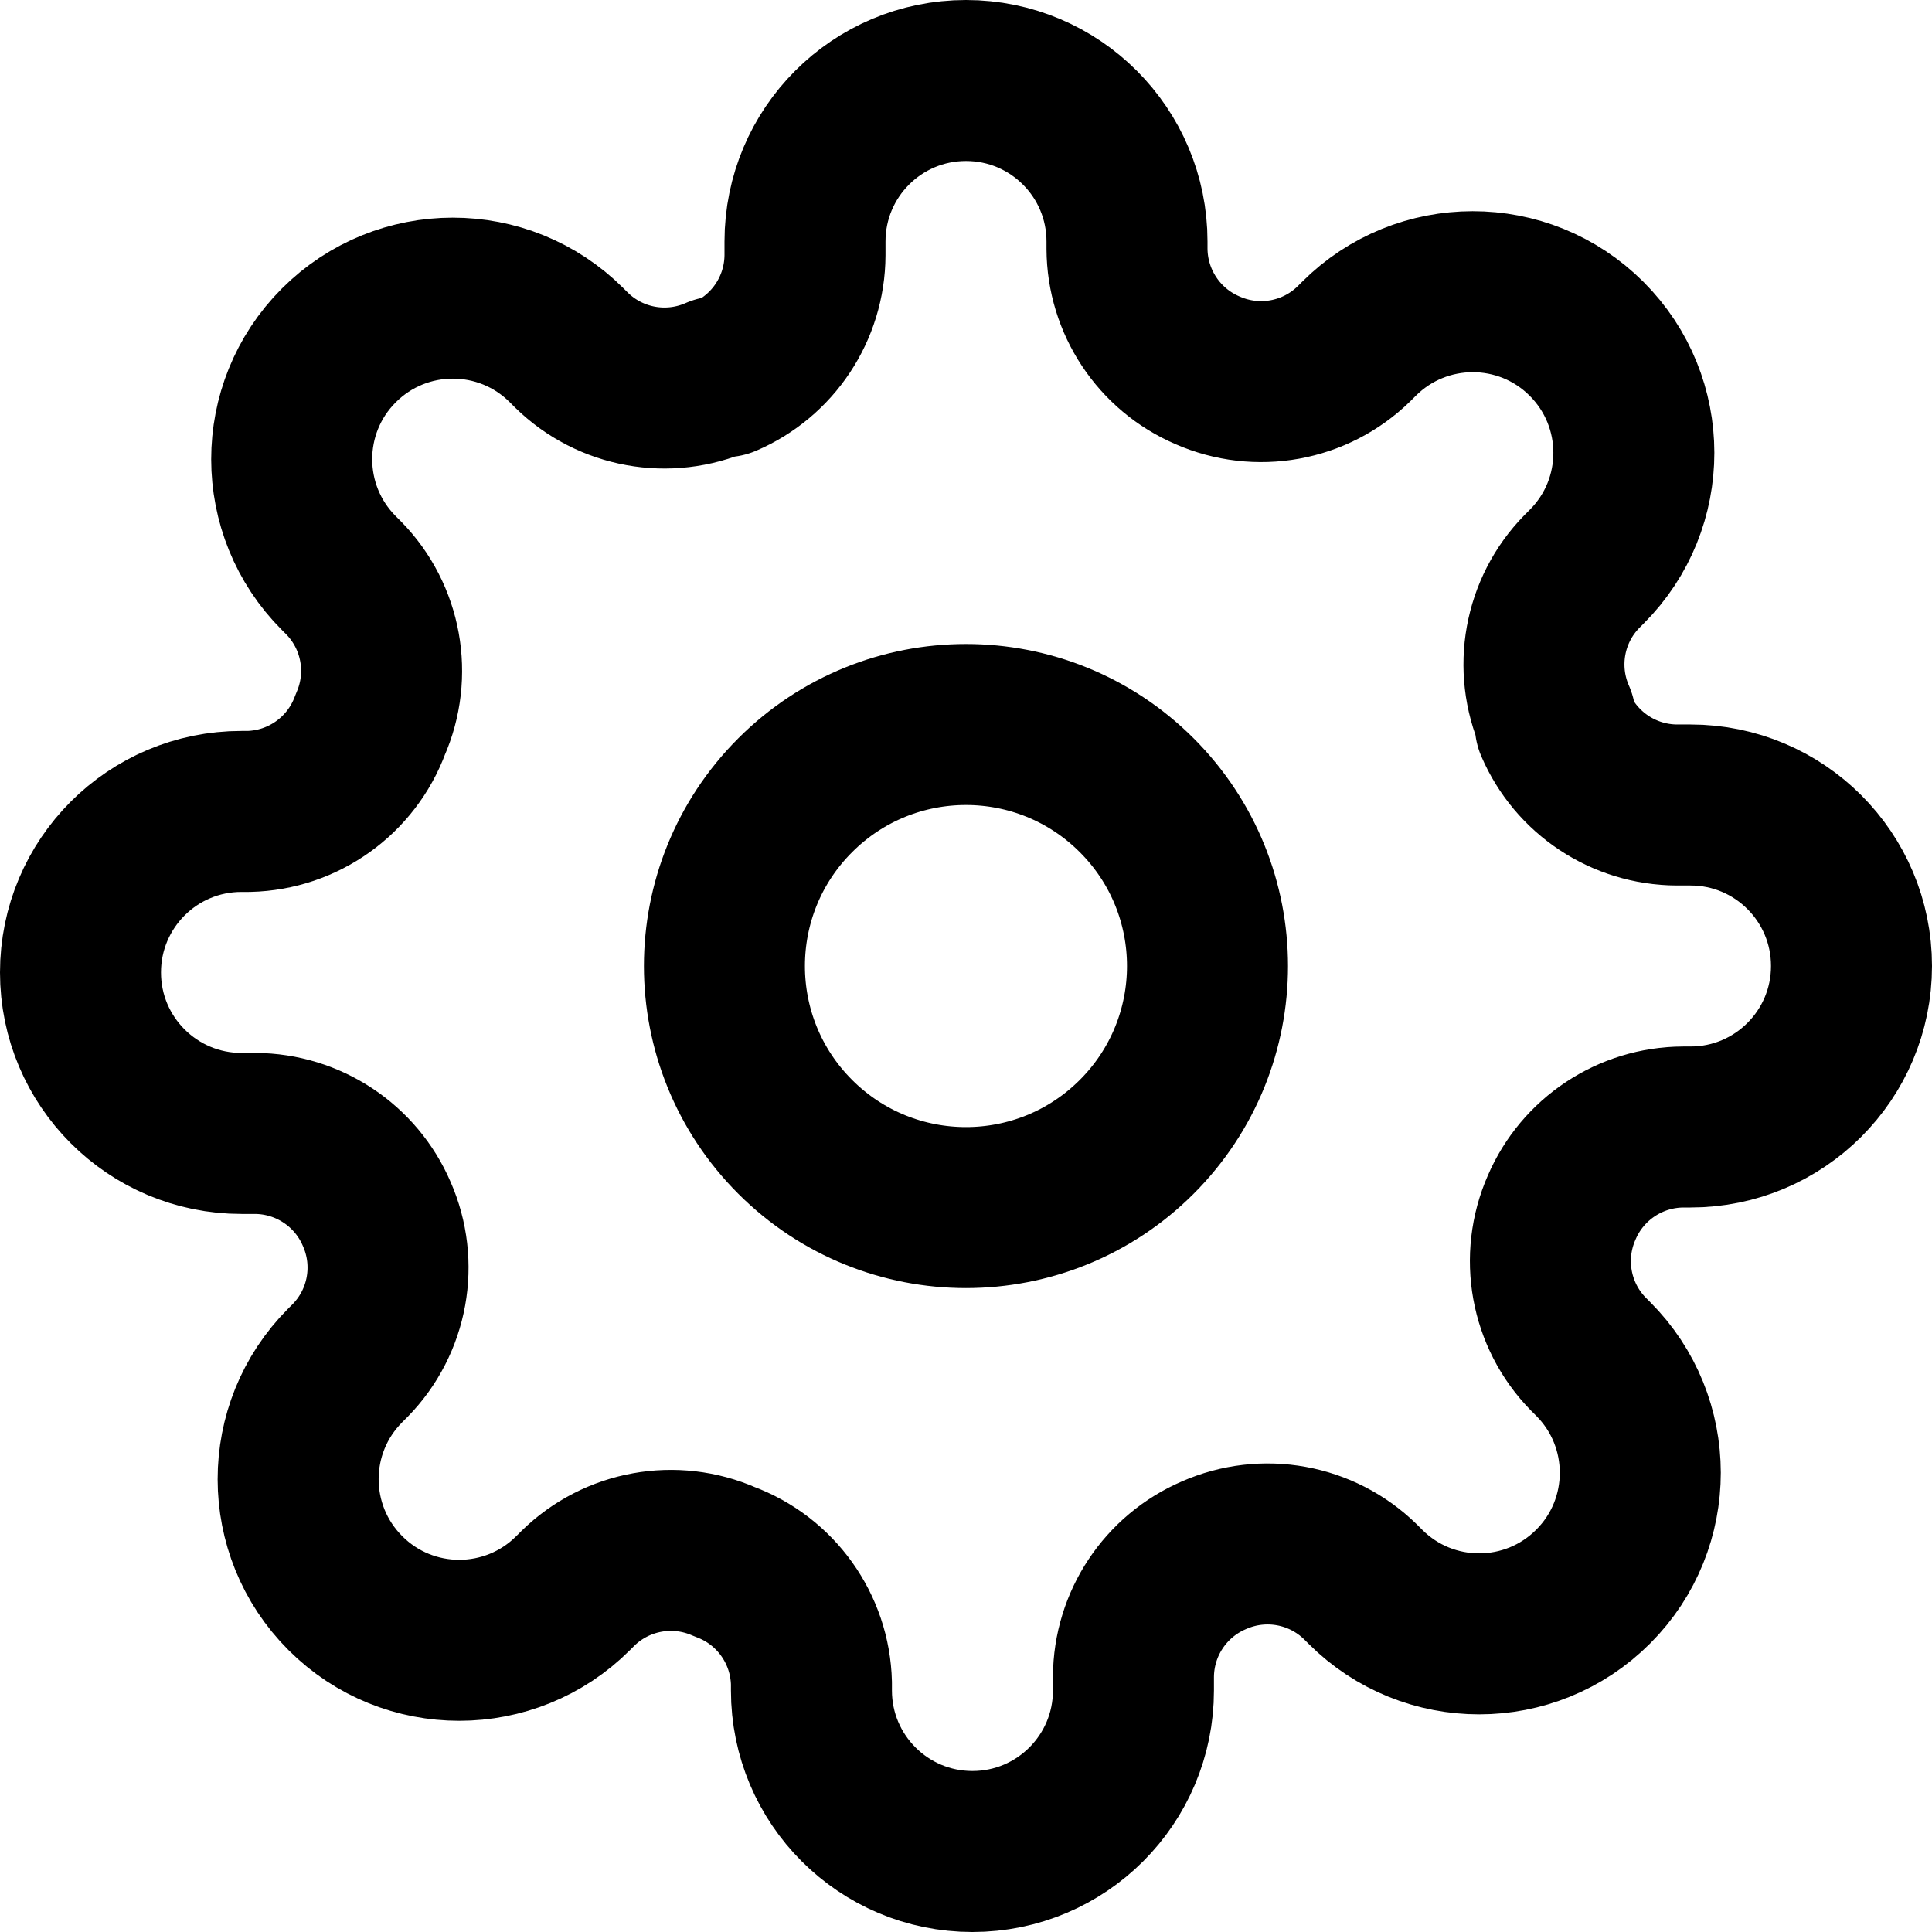
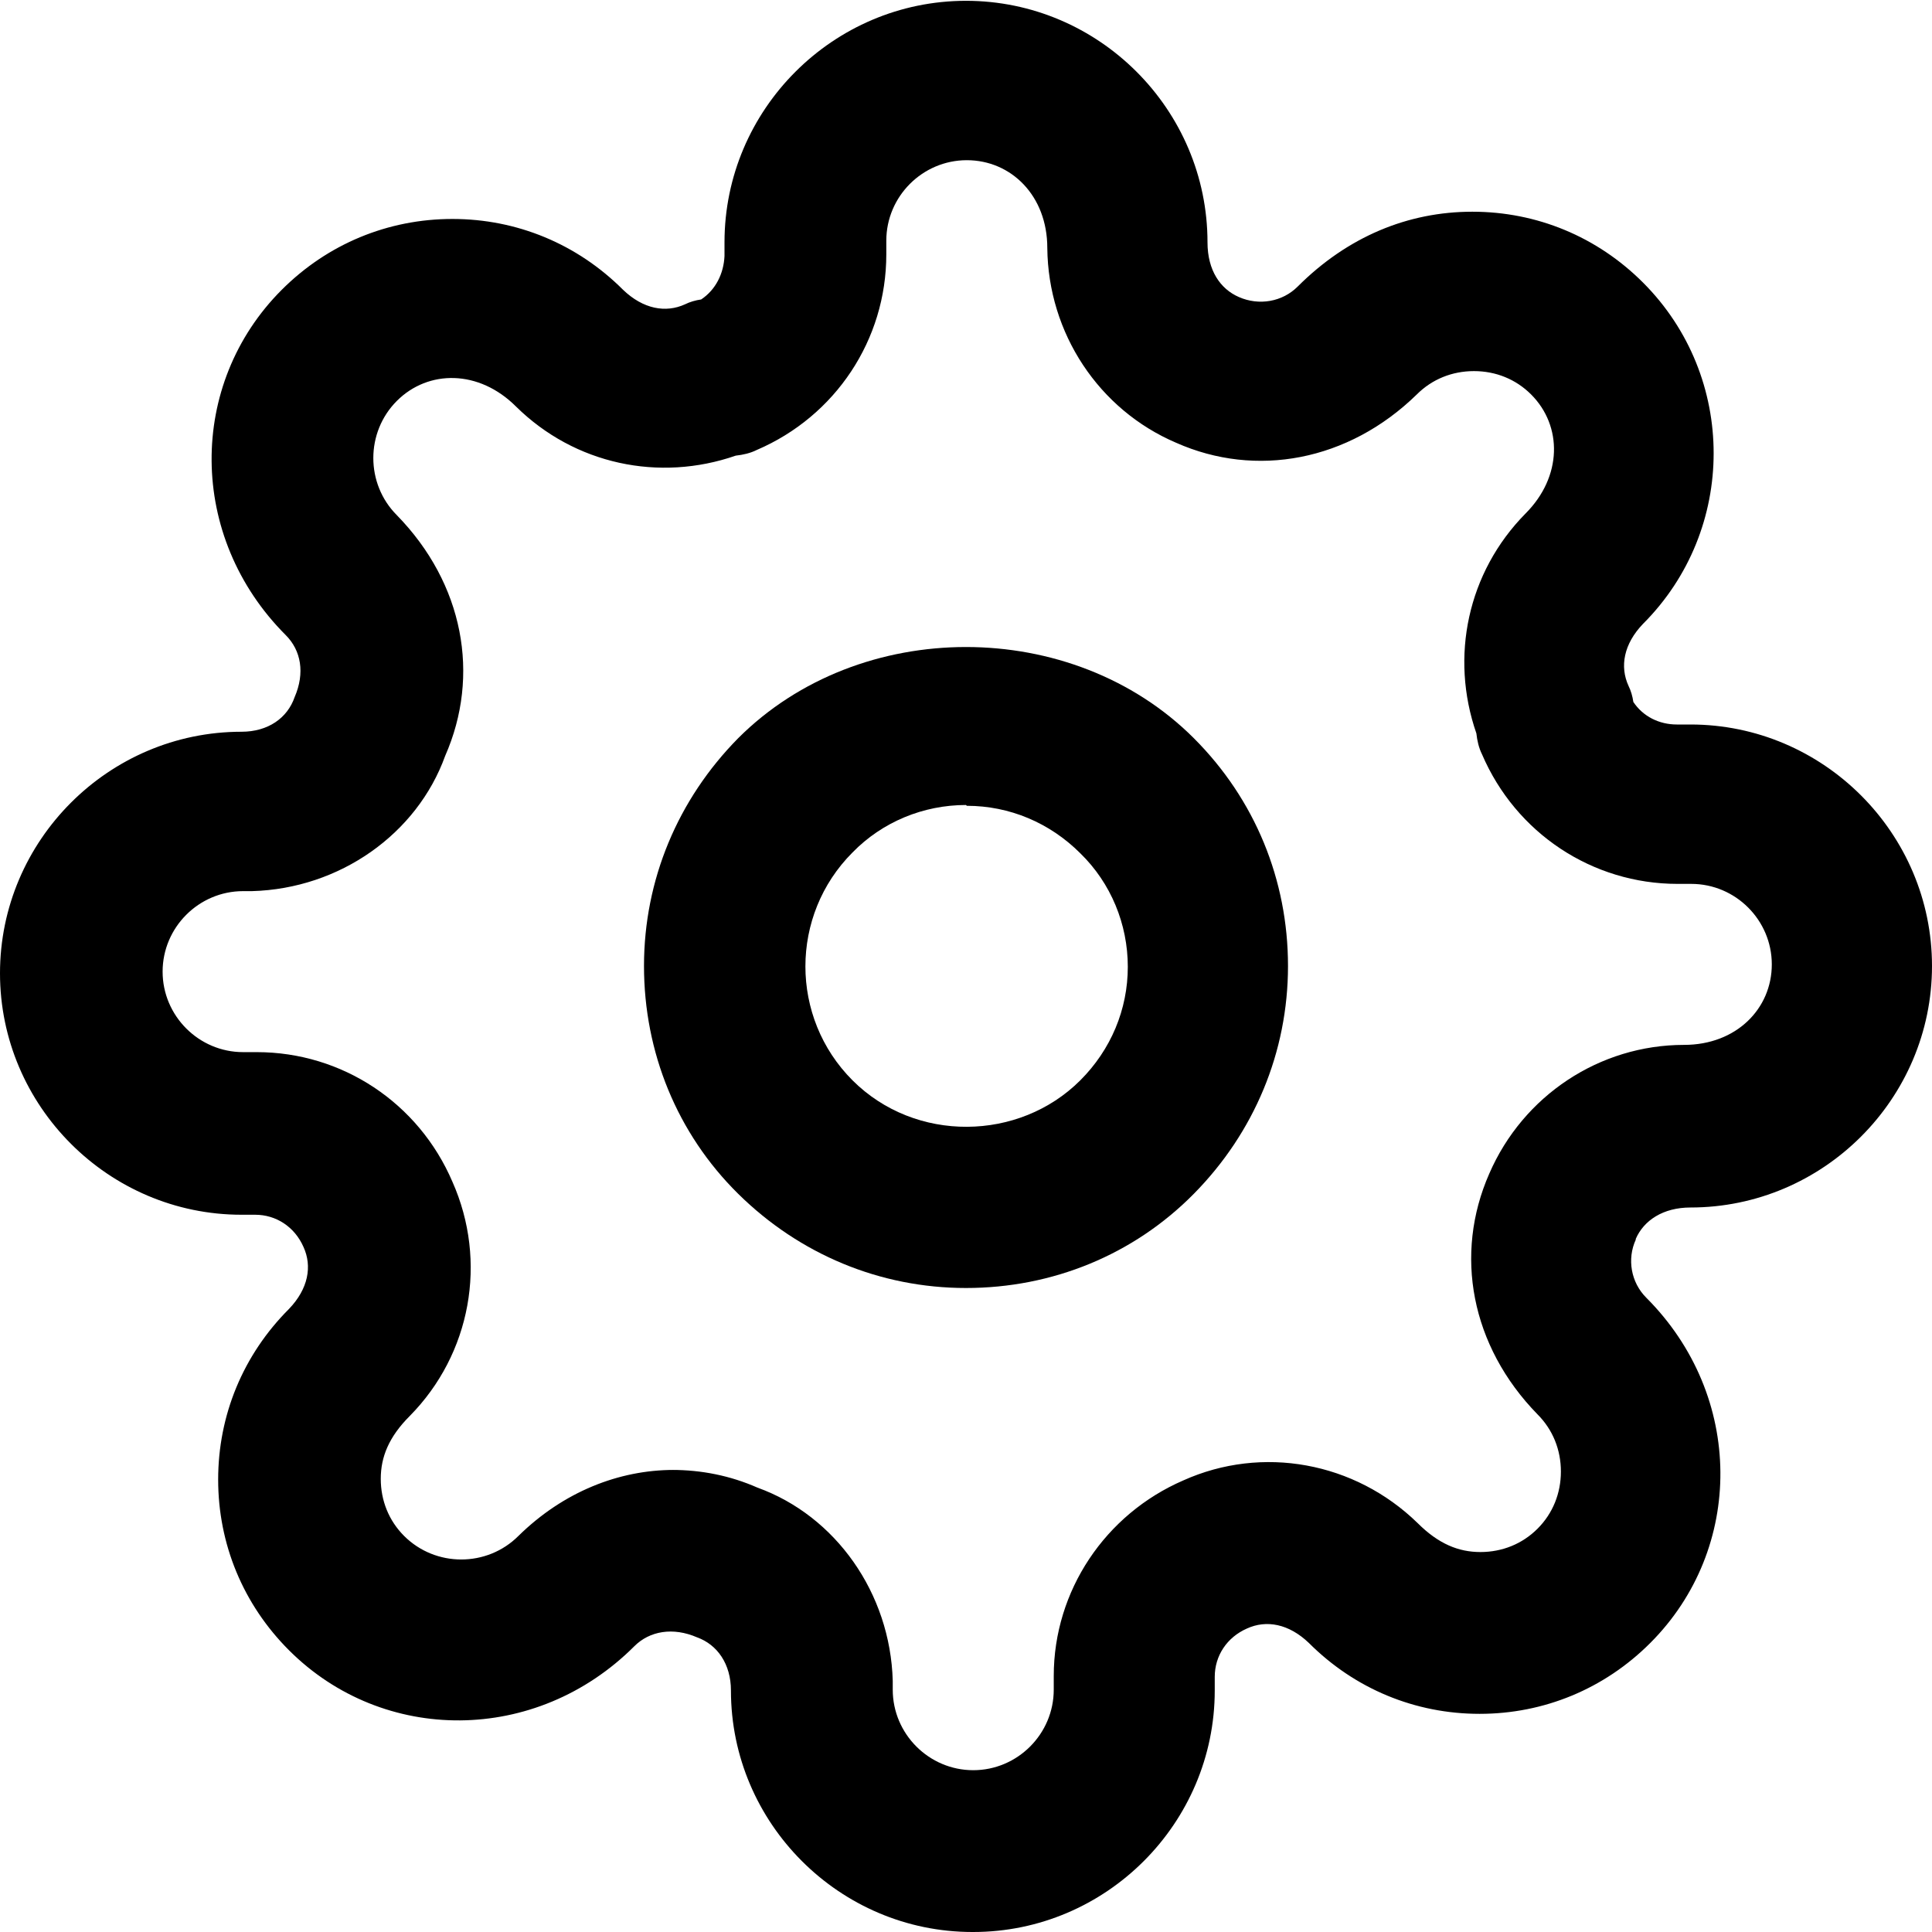
- <svg xmlns="http://www.w3.org/2000/svg" version="1.1" viewBox="0 0 24 24">
-   <g stroke-linecap="round" stroke-width="2" stroke="#000" fill="none" stroke-linejoin="round">
-     <path d="M14.121,9.879c1.172,1.172 1.172,3.071 0,4.243c-1.172,1.172 -3.071,1.172 -4.243,0c-1.172,-1.172 -1.172,-3.071 0,-4.243c1.172,-1.172 3.071,-1.172 4.243,0" />
-     <path d="M19.4,15l-3.33184e-08,7.54938e-08c-0.272,0.617 -0.142,1.338 0.33,1.82l0.06,0.06l8.11059e-08,8.10157e-08c0.781,0.781 0.782,2.047 0.002,2.828c-0.001,0.001 -0.001,0.001 -0.002,0.002l1.09942e-07,-1.10064e-07c-0.781,0.781 -2.047,0.782 -2.828,0.002c-0.001,-0.001 -0.001,-0.001 -0.002,-0.002l-0.06,-0.06l-4.13623e-08,-4.04598e-08c-0.482,-0.472 -1.203,-0.602 -1.82,-0.33l-1.34293e-08,5.75562e-09c-0.604,0.259 -0.997,0.852 -1,1.51v0.17v0c0,1.105 -0.895,2 -2,2l-8.74228e-08,-7.10543e-15c-1.105,-4.82823e-08 -2,-0.895 -2,-2c0,0 0,0 0,0v-0.09l8.53804e-08,3.6503e-06c-0.016,-0.677 -0.444,-1.276 -1.08,-1.51l-9.51042e-09,-4.19733e-09c-0.617,-0.272 -1.338,-0.142 -1.82,0.33l-0.06,0.06l1.09942e-07,-1.10064e-07c-0.781,0.781 -2.047,0.782 -2.828,0.002c-0.001,-0.001 -0.001,-0.001 -0.002,-0.002l-3.6128e-08,-3.60878e-08c-0.781,-0.781 -0.782,-2.047 -0.002,-2.828c0.001,-0.001 0.001,-0.001 0.002,-0.002l0.06,-0.06l-9.97385e-09,1.01963e-08c0.472,-0.482 0.602,-1.203 0.33,-1.82l-3.54571e-08,-8.27303e-08c-0.259,-0.604 -0.852,-0.997 -1.51,-1h-0.17l-8.74228e-08,-3.55271e-15c-1.105,-4.82823e-08 -2,-0.895 -2,-2c0,0 0,0 0,0l2.4869e-14,3.01992e-07c-1.66785e-07,-1.105 0.895,-2 2,-2h0.09l-4.97861e-08,1.16455e-09c0.677,-0.016 1.276,-0.444 1.51,-1.08l-2.49238e-08,5.64729e-08c0.272,-0.617 0.142,-1.338 -0.33,-1.82l-0.06,-0.06l-3.6128e-08,-3.60878e-08c-0.781,-0.781 -0.782,-2.047 -0.002,-2.828c0.001,-0.001 0.001,-0.001 0.002,-0.002l1.92329e-08,-1.92543e-08c0.781,-0.781 2.047,-0.782 2.828,-0.002c0.001,0.001 0.001,0.001 0.002,0.002l0.06,0.06l7.88552e-08,7.71347e-08c0.482,0.472 1.203,0.602 1.82,0.33h0.08l-1.19154e-07,5.1068e-08c0.604,-0.259 0.997,-0.852 1,-1.51v-0.17l2.30926e-14,3.01992e-07c-1.66785e-07,-1.105 0.895,-2 2,-2l-8.74228e-08,1.77636e-15c1.105,-4.82823e-08 2,0.895 2,2v0.09l-4.32677e-08,-1.08575e-05c0.003,0.658 0.396,1.251 1,1.51l5.74929e-08,2.53739e-08c0.617,0.272 1.338,0.142 1.82,-0.33l0.06,-0.06l1.92329e-08,-1.92543e-08c0.781,-0.781 2.047,-0.782 2.828,-0.002c0.001,0.001 0.001,0.001 0.002,0.002l8.11059e-08,8.10157e-08c0.781,0.781 0.782,2.047 0.002,2.828c-0.001,0.001 -0.001,0.001 -0.002,0.002l-0.06,0.06l-9.08934e-08,9.29209e-08c-0.472,0.482 -0.602,1.203 -0.33,1.82v0.08l-1.9954e-09,-4.65575e-09c0.259,0.604 0.852,0.997 1.51,1h0.17l-8.74228e-08,1.77636e-15c1.105,-4.82823e-08 2,0.895 2,2v0c0,1.105 -0.895,2 -2,2h-0.09l1.96701e-08,-7.8451e-11c-0.658,0.003 -1.251,0.396 -1.51,1Z" />
-   </g>
+ <svg xmlns="http://www.w3.org/2000/svg" id="Layer_1" version="1.1" viewBox="0 0 24 24">
+   <path d="M12,16c-1.07,0-2.07-.42-2.83-1.17-.76-.75-1.17-1.76-1.17-2.83s.42-2.07,1.17-2.83c1.51-1.51,4.15-1.51,5.66,0h0c.76.76,1.17,1.76,1.17,2.83s-.42,2.07-1.17,2.83c-.75.76-1.76,1.17-2.83,1.17ZM12,10c-.53,0-1.04.21-1.41.59-.78.78-.78,2.05,0,2.83s2.07.76,2.83,0c.38-.38.59-.88.59-1.41s-.21-1.04-.59-1.41h0c-.38-.38-.88-.59-1.41-.59Z" />
+   <path d="M12.08,24c-1.65,0-3-1.35-3-3,0-.33-.17-.57-.42-.66-.3-.13-.59-.08-.78.11-1.22,1.22-3.12,1.22-4.29.05-.57-.57-.88-1.32-.88-2.12,0-.8.31-1.55.88-2.12.24-.25.29-.53.18-.77-.11-.25-.34-.4-.6-.4h-.17c-1.65,0-3-1.35-3-3s1.35-3,3-3c.33,0,.57-.17.66-.43.13-.3.08-.58-.11-.77-1.22-1.22-1.22-3.12-.05-4.29.57-.57,1.32-.88,2.12-.88h0c.8,0,1.55.31,2.12.88.25.24.53.29.77.18.06-.03.13-.05.2-.06.18-.12.28-.32.29-.54v-.17c0-1.65,1.35-3,3-3s3,1.35,3,3c0,.35.16.58.39.68.25.11.54.06.73-.13.62-.62,1.37-.93,2.17-.93h0c.8,0,1.55.31,2.12.88,1.17,1.17,1.17,3.07,0,4.24-.24.25-.29.53-.18.77.03.06.05.13.06.2.12.18.32.28.54.28h.17c1.65,0,3,1.35,3,3s-1.35,3-3,3c-.34,0-.58.16-.68.39,0,0,0,0,0,.01-.11.24-.06.53.13.72,1.22,1.22,1.22,3.12.05,4.29-.57.57-1.32.88-2.12.88h0c-.8,0-1.55-.31-2.12-.88-.25-.24-.53-.29-.77-.18-.25.11-.4.34-.4.6v.17c0,1.65-1.35,3-3,3ZM8.35,18.26c.36,0,.72.07,1.06.22.97.35,1.65,1.31,1.68,2.4,0,0,0,.11,0,.11,0,.55.45,1,1,1s1-.45,1-1v-.17c0-1.06.64-2.01,1.61-2.43.98-.44,2.13-.23,2.91.53.26.26.51.36.78.36h0c.27,0,.52-.1.71-.29.19-.19.29-.44.29-.71,0-.27-.1-.52-.29-.71-.83-.85-1.04-1.99-.6-2.99.42-.97,1.37-1.6,2.42-1.6.65,0,1.09-.45,1.09-1s-.45-1-1-1h-.17c-1.06,0-2.01-.63-2.43-1.61-.04-.08-.06-.17-.07-.26-.33-.95-.11-2,.61-2.73.46-.46.46-1.09.07-1.48-.19-.19-.44-.29-.71-.29h0c-.27,0-.52.1-.71.29-.85.83-2,1.04-2.99.6-.96-.41-1.59-1.36-1.6-2.42,0-.65-.45-1.09-1-1.09s-1,.45-1,1v.17c0,1.06-.63,2.01-1.61,2.43-.08.04-.17.06-.26.07-.95.33-2,.11-2.73-.61-.46-.46-1.09-.46-1.48-.07-.39.39-.39,1.03,0,1.42.83.85,1.04,1.99.6,2.99-.35.97-1.31,1.65-2.4,1.68,0,0-.11,0-.11,0-.55,0-1,.45-1,1s.45,1,1,1h.17c1.06,0,2.01.63,2.43,1.61.44.99.23,2.14-.53,2.91-.26.26-.36.51-.36.78,0,.27.1.52.29.71.39.39,1.03.39,1.42,0,.56-.55,1.25-.82,1.93-.82ZM19.4,15h0,0Z" />
</svg>
